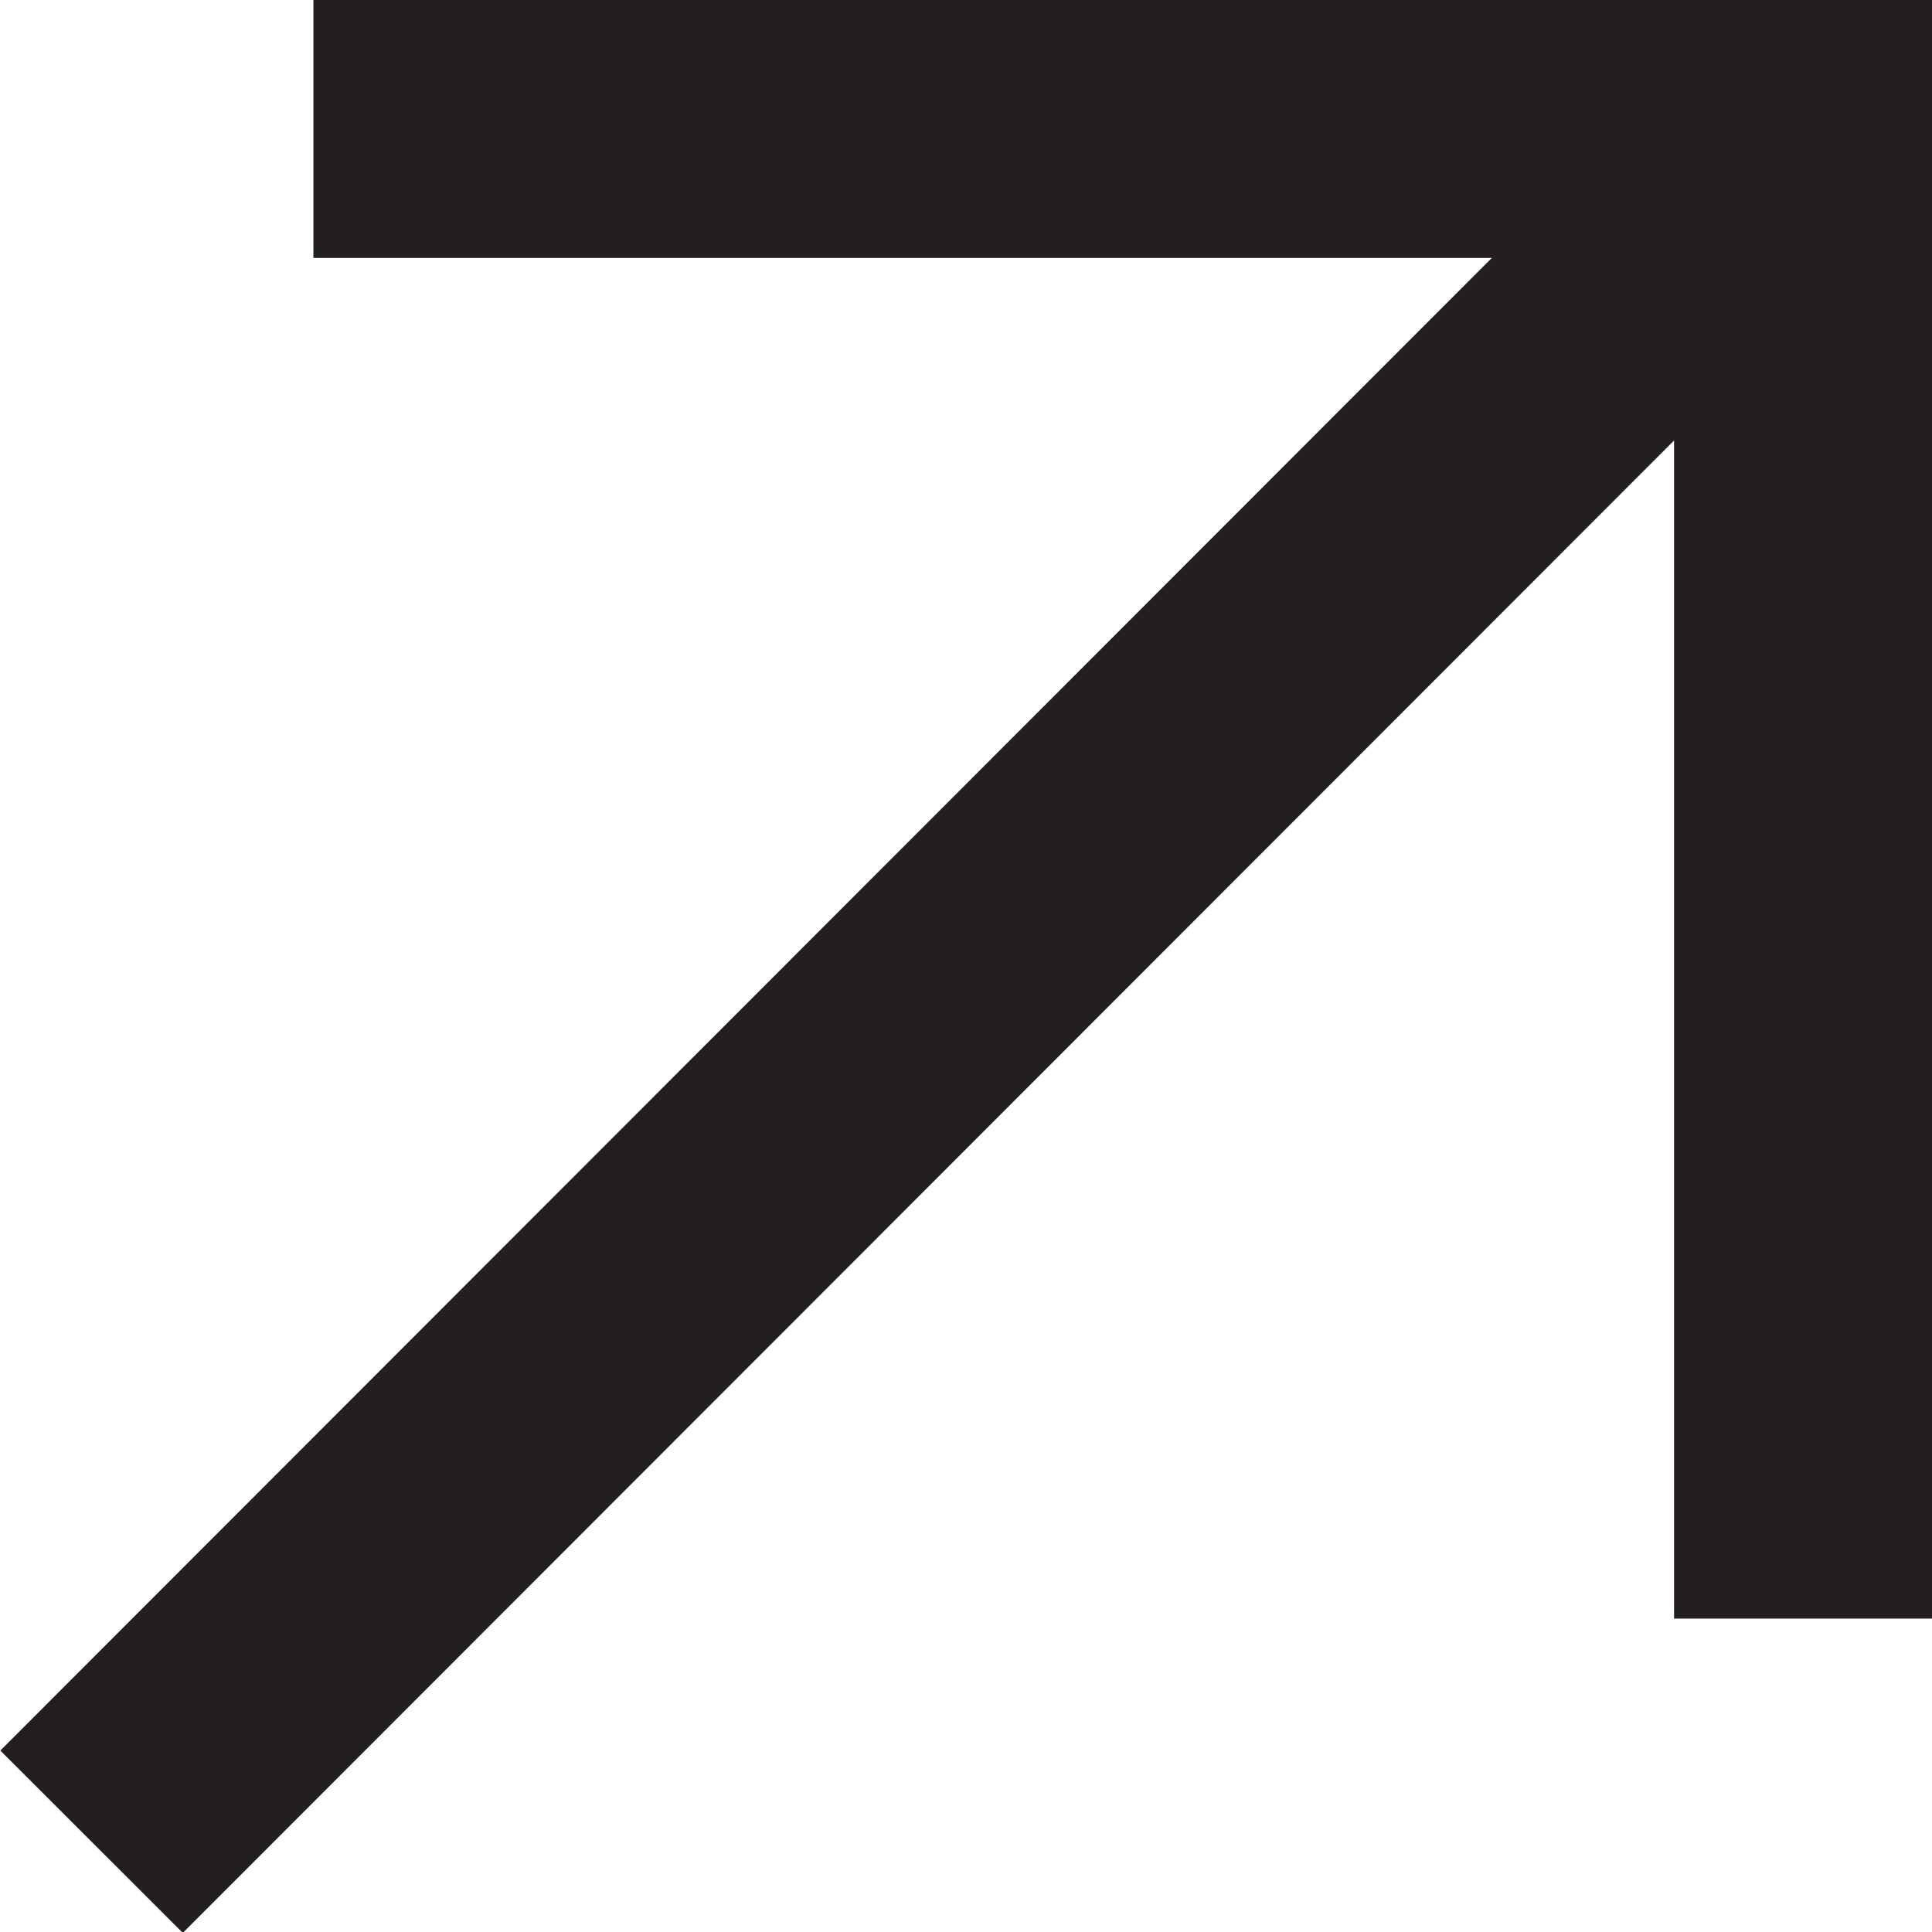
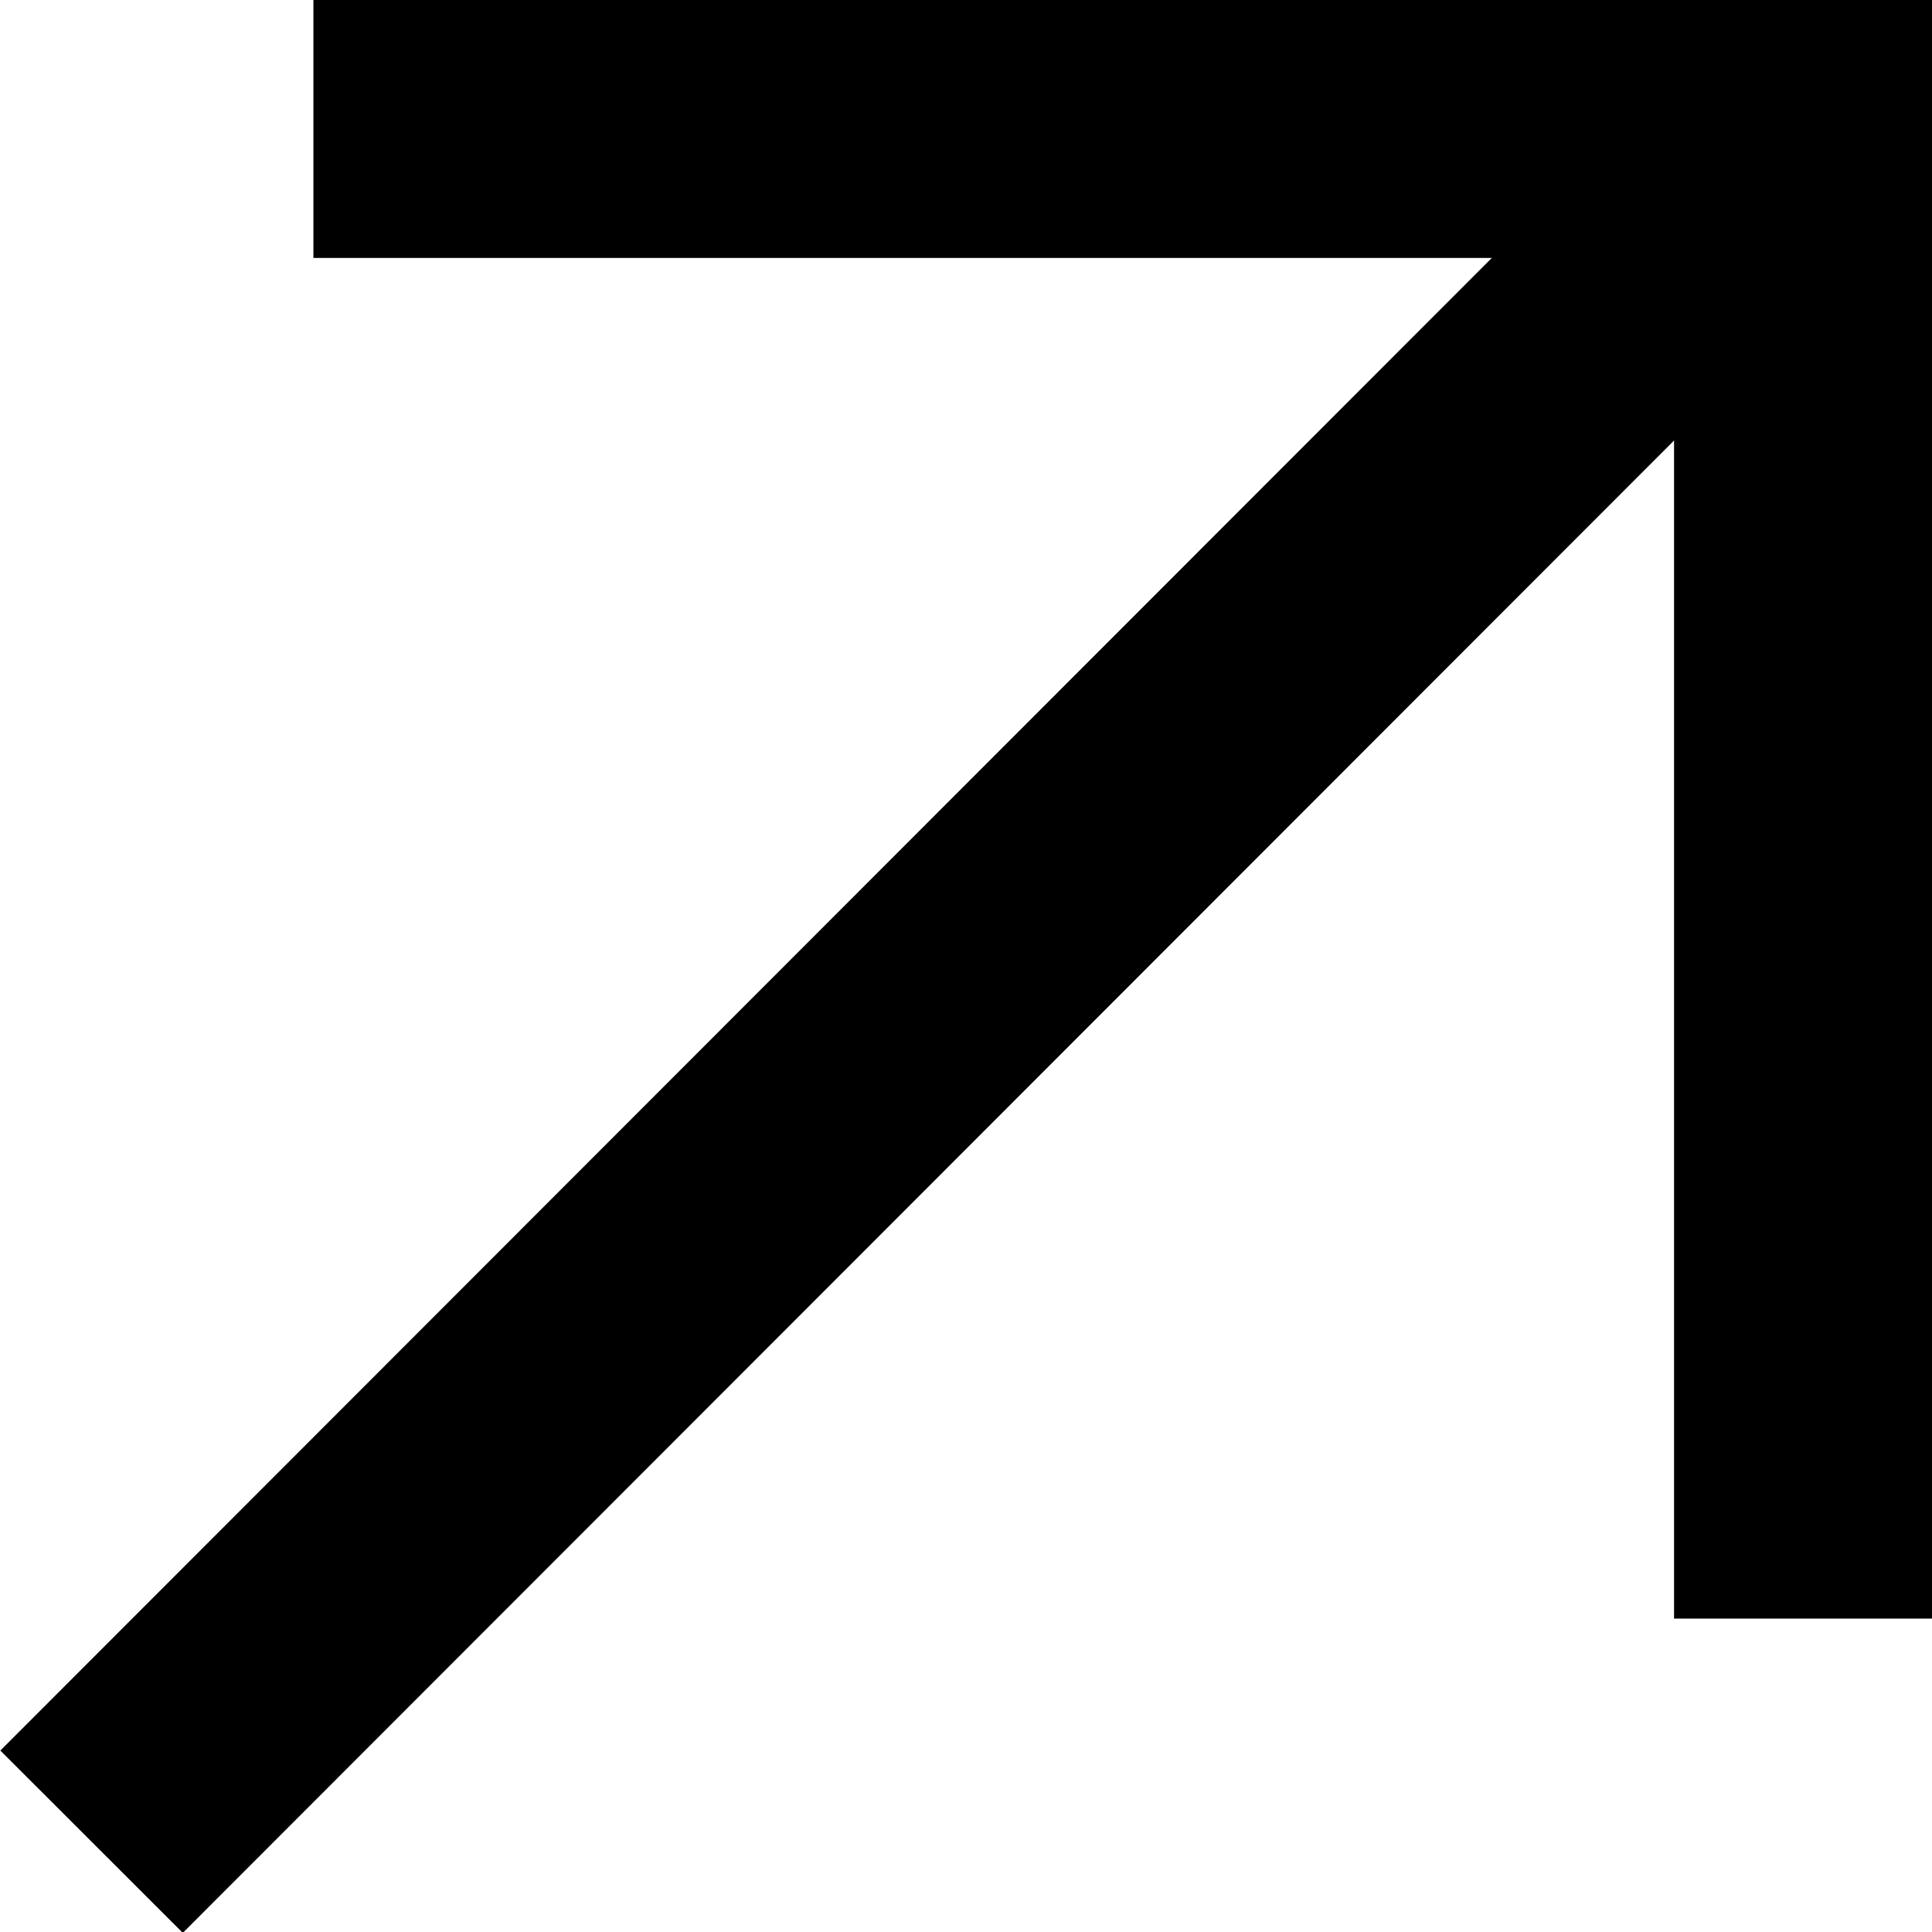
<svg xmlns="http://www.w3.org/2000/svg" id="Layer_1" data-name="Layer 1" viewBox="0 0 14.98 14.98">
  <defs>
-     <style>.cls-1{fill:none;stroke:#231f20;stroke-miterlimit:10;stroke-width:2px;}</style>
+     <style>.cls-1,.cls-2{fill:none;stroke-miterlimit:10;stroke-width:2px;}.cls-1{stroke:#231f20;}.cls-2{stroke:#000;}</style>
  </defs>
  <path class="cls-1" d="M2.44,1" transform="translate(0 -0.04)" />
-   <polyline class="cls-1" points="2.43 1 13.98 1 13.98 12.55" />
-   <line class="cls-1" x1="13.81" y1="1.17" x2="0.71" y2="14.28" />
+   <polyline class="cls-2" points="2.43 1 13.98 1 13.98 12.55" />
+   <line class="cls-2" x1="13.81" y1="1.17" x2="0.71" y2="14.28" />
</svg>
